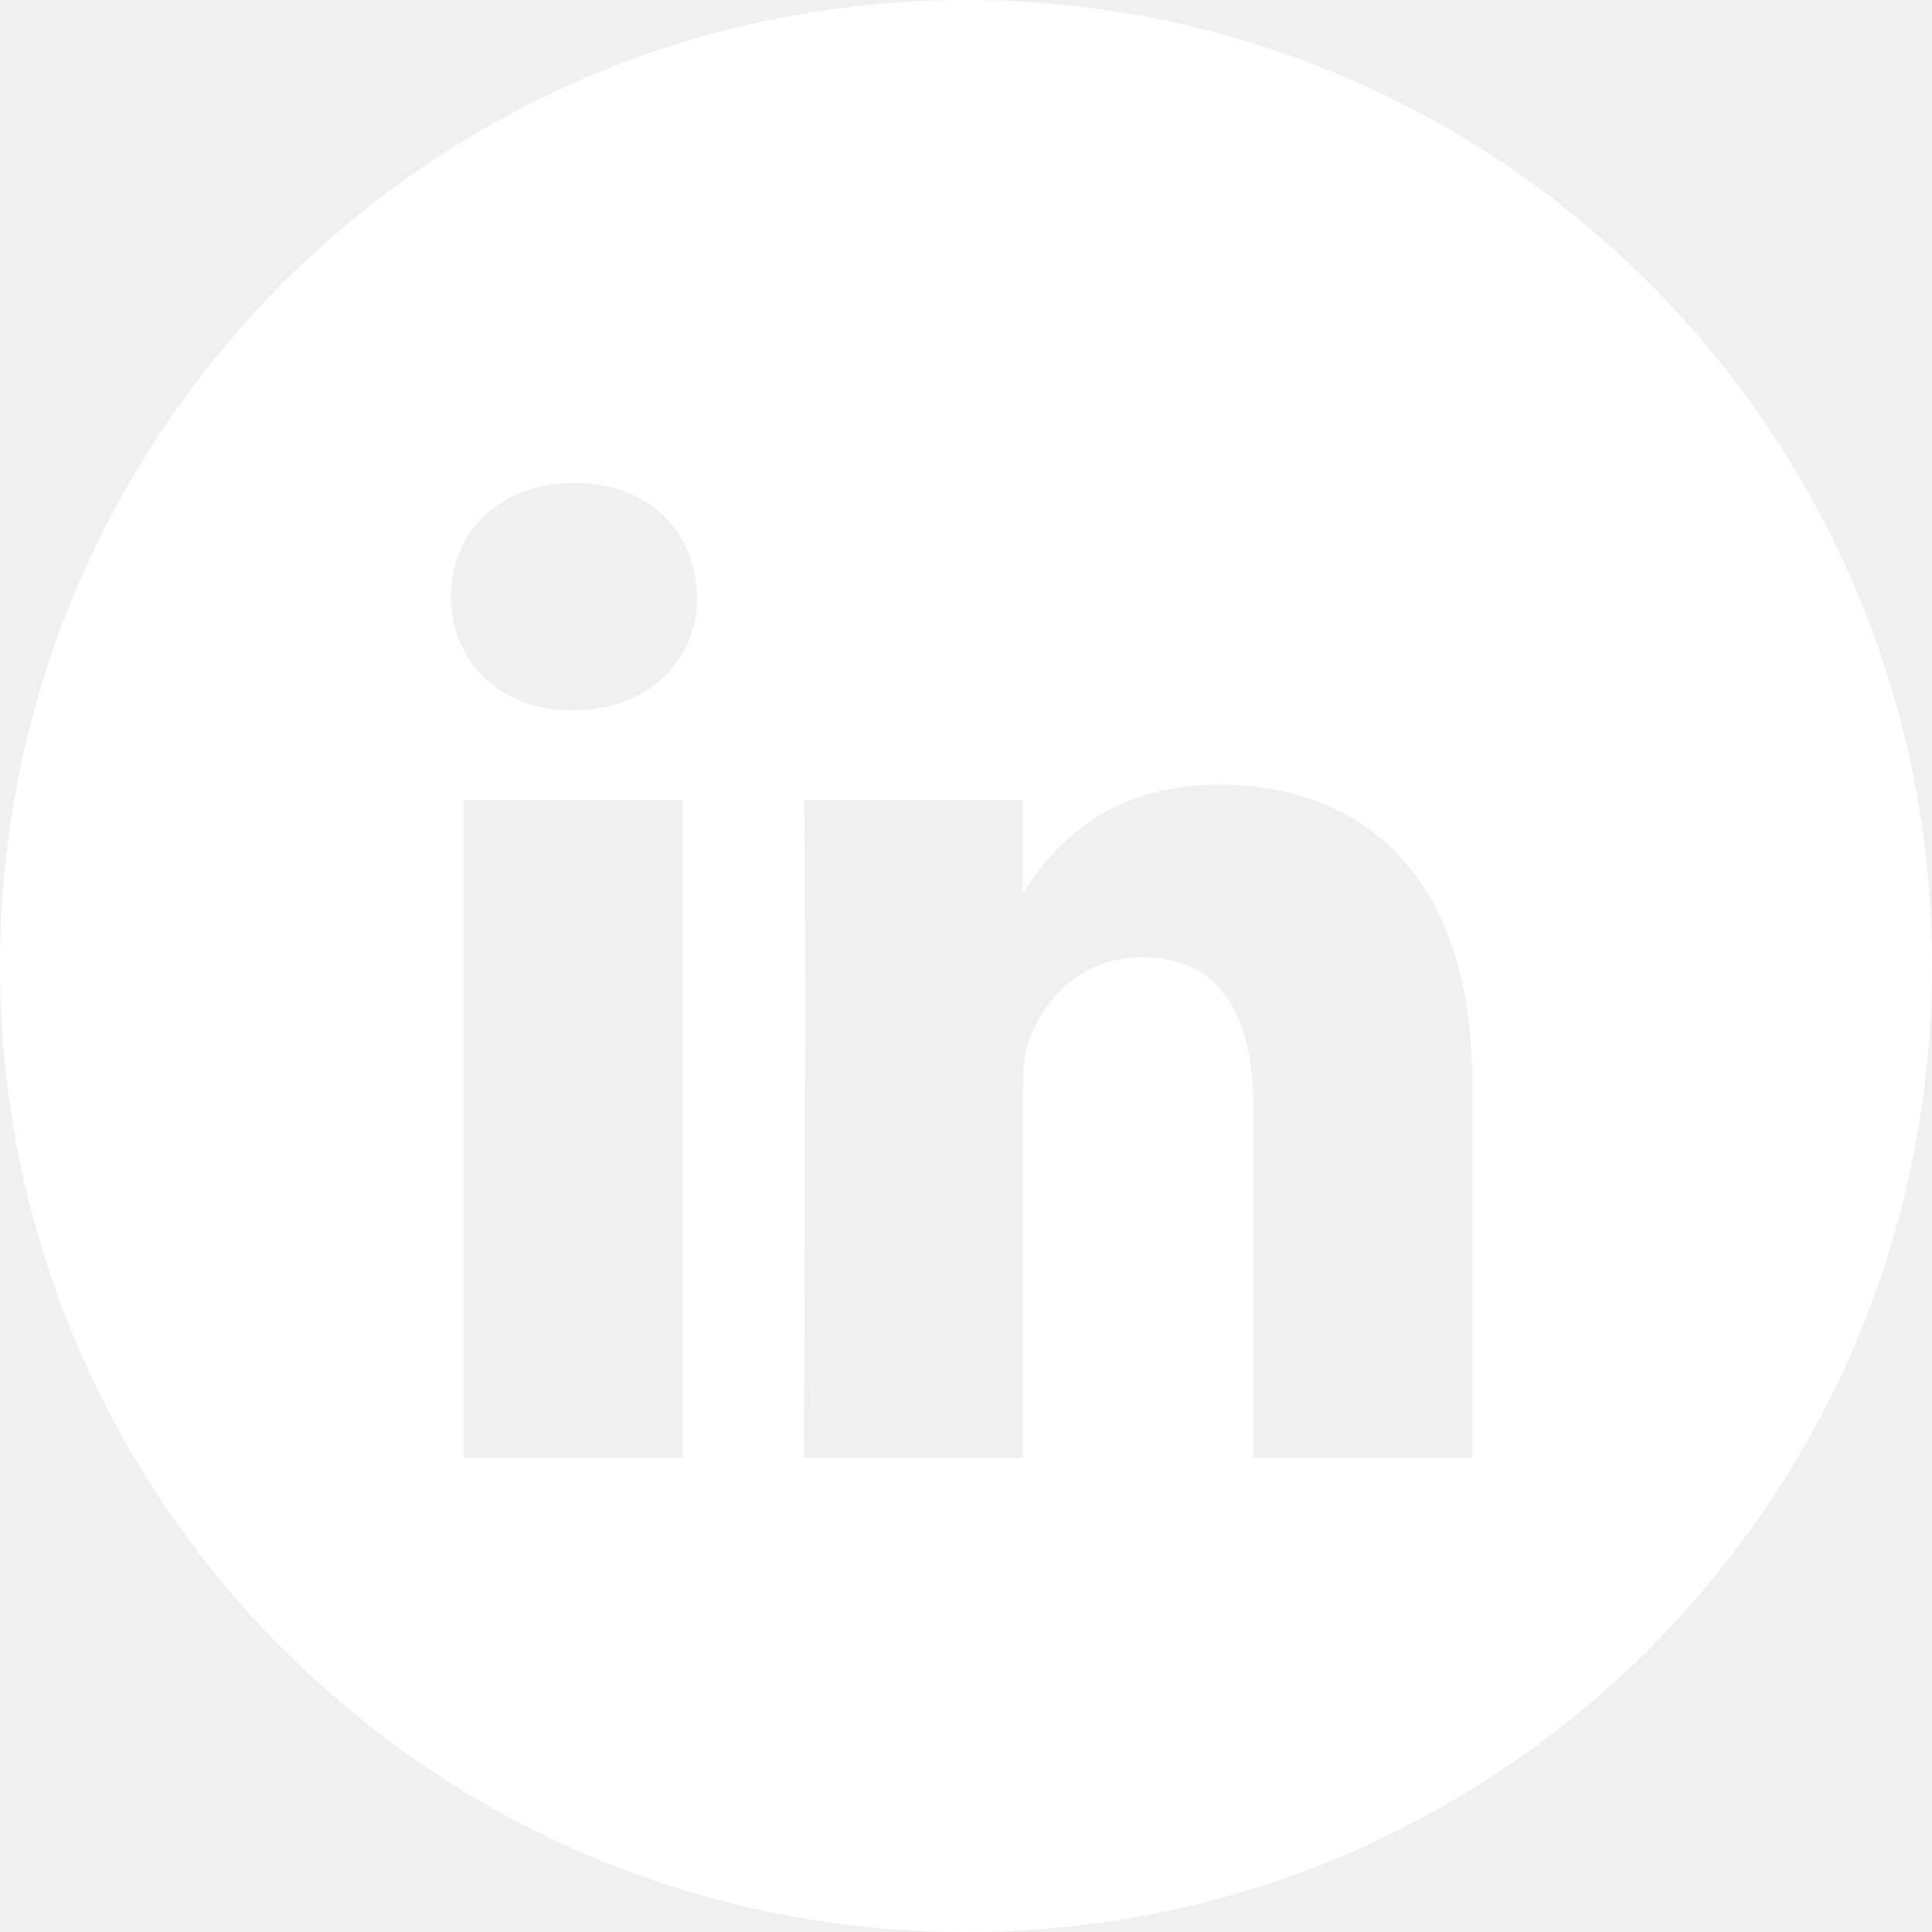
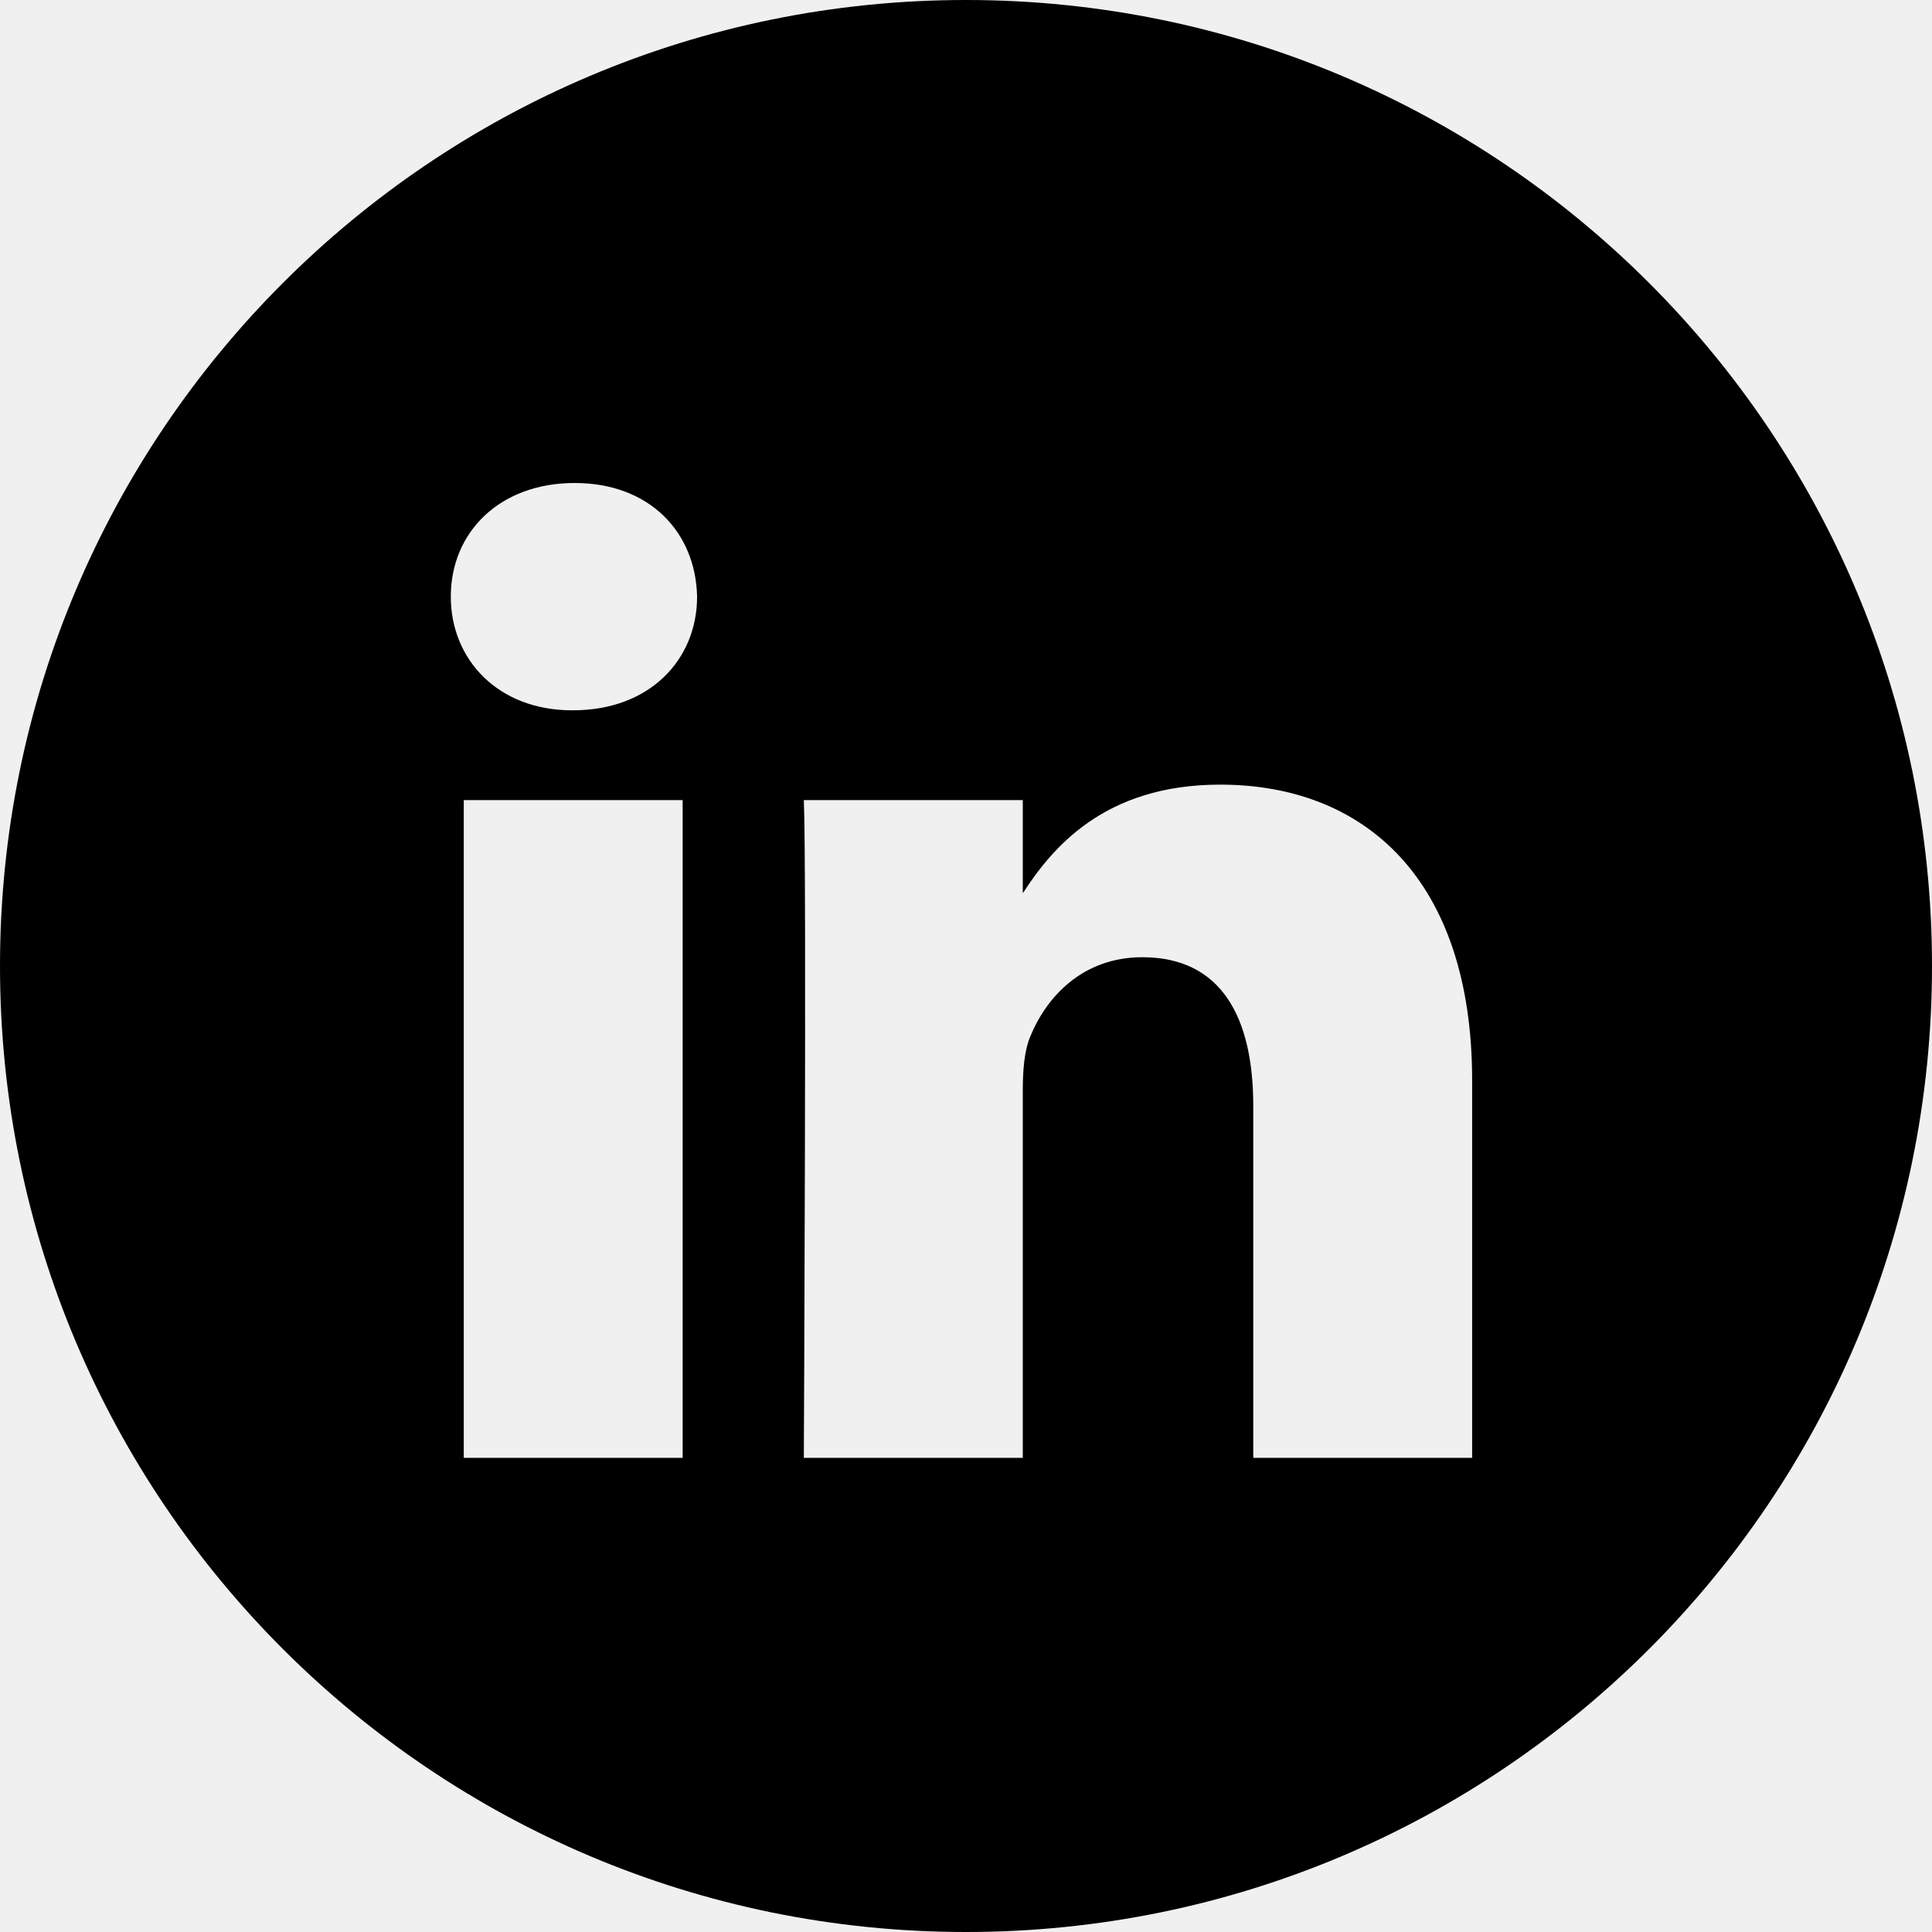
<svg xmlns="http://www.w3.org/2000/svg" width="48" height="48" viewBox="0 0 48 48" fill="none">
-   <path fill-rule="evenodd" clip-rule="evenodd" d="M0 24C0 10.745 10.745 0 24 0C37.255 0 48 10.745 48 24C48 37.255 37.255 48 24 48C10.745 48 0 37.255 0 24ZM16.96 19.878H11.522V36.22H16.96V19.878ZM17.319 14.823C17.284 13.22 16.138 12 14.277 12C12.416 12 11.2 13.22 11.2 14.823C11.2 16.392 12.38 17.647 14.206 17.647H14.241C16.138 17.647 17.319 16.392 17.319 14.823ZM36.575 26.85C36.575 21.83 33.892 19.494 30.313 19.494C27.425 19.494 26.133 21.08 25.411 22.193V19.878H19.971C20.043 21.412 19.971 36.22 19.971 36.22H25.411V27.093C25.411 26.605 25.446 26.118 25.59 25.768C25.983 24.792 26.878 23.782 28.381 23.782C30.349 23.782 31.137 25.281 31.137 27.477V36.22H36.575L36.575 26.85Z" fill="white" />
+   <path fill-rule="evenodd" clip-rule="evenodd" d="M0 24C0 10.745 10.745 0 24 0C37.255 0 48 10.745 48 24C48 37.255 37.255 48 24 48C10.745 48 0 37.255 0 24ZM16.96 19.878H11.522V36.22H16.96V19.878ZM17.319 14.823C17.284 13.22 16.138 12 14.277 12C12.416 12 11.2 13.22 11.2 14.823C11.2 16.392 12.38 17.647 14.206 17.647H14.241C16.138 17.647 17.319 16.392 17.319 14.823ZM36.575 26.85C36.575 21.83 33.892 19.494 30.313 19.494C27.425 19.494 26.133 21.08 25.411 22.193V19.878H19.971C20.043 21.412 19.971 36.22 19.971 36.22H25.411V27.093C25.411 26.605 25.446 26.118 25.59 25.768C25.983 24.792 26.878 23.782 28.381 23.782C30.349 23.782 31.137 25.281 31.137 27.477V36.22H36.575L36.575 26.85Z" fill="black" />
</svg>
